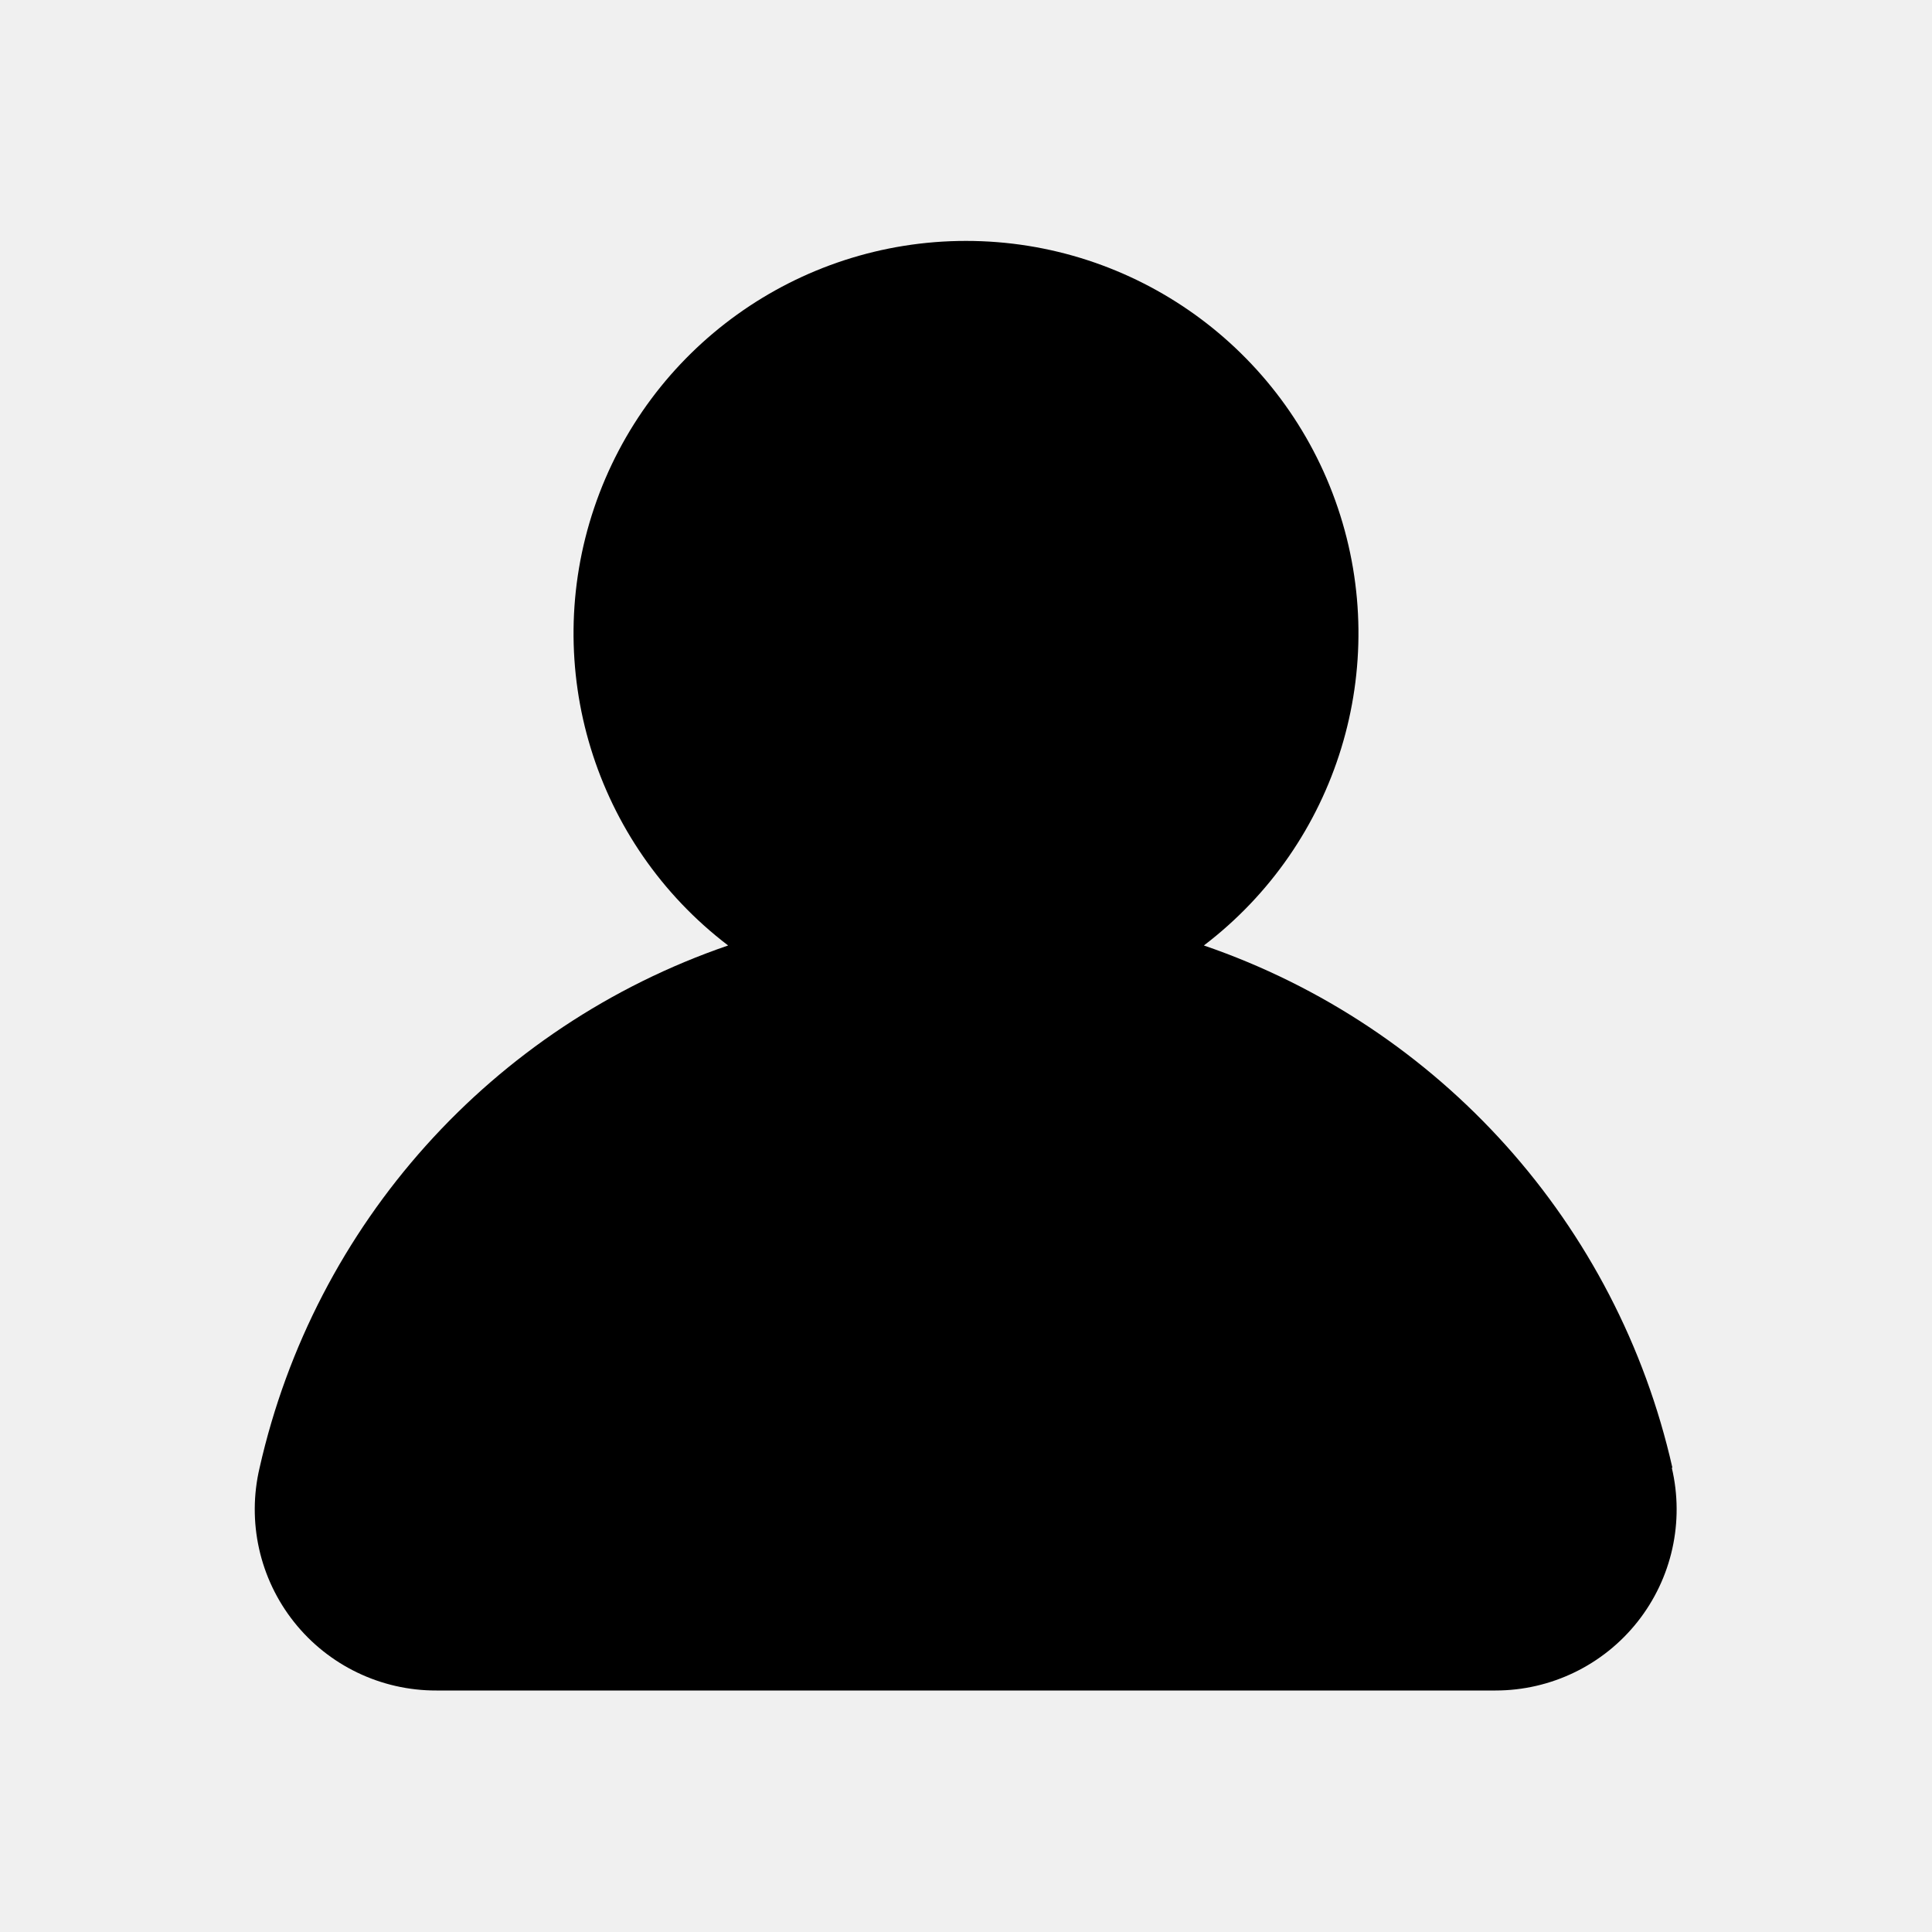
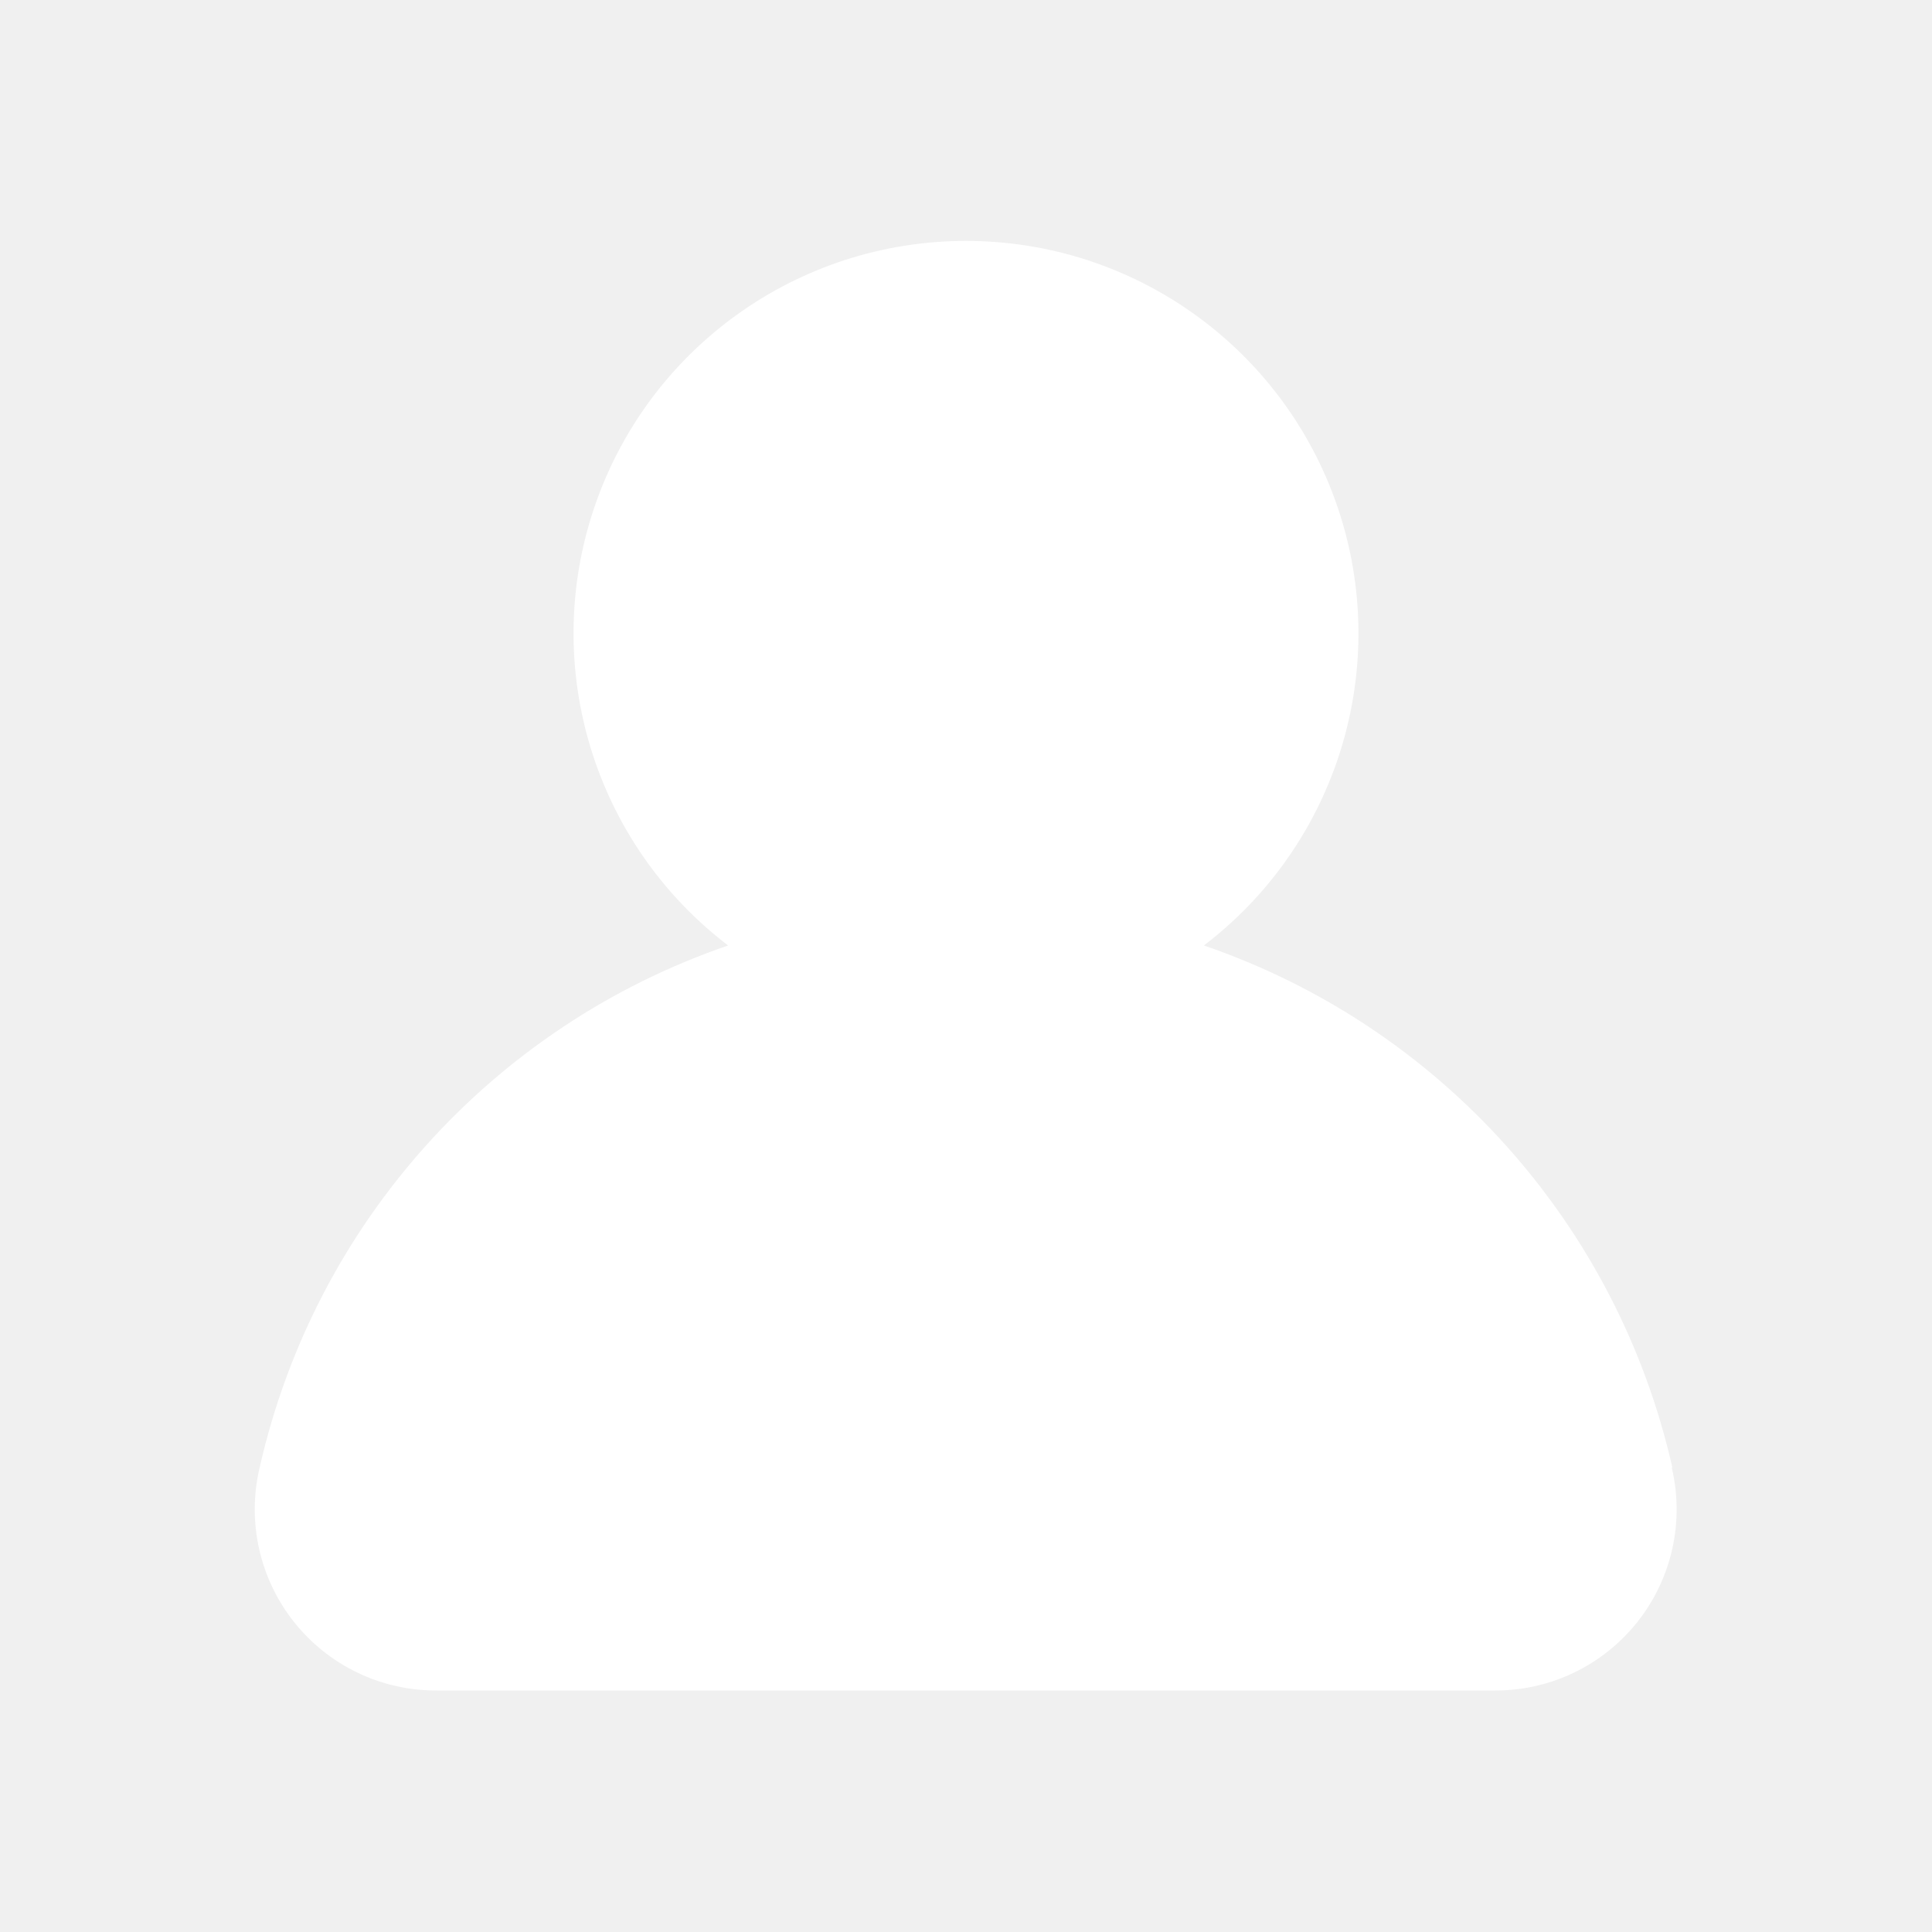
- <svg xmlns="http://www.w3.org/2000/svg" viewBox="0 0 32 32">
+ <svg xmlns="http://www.w3.org/2000/svg" viewBox="0 0 32 32" fill="#FFFFFF">
  <g data-name="Layer 57" id="Layer_57">
    <path d="M27.7,24.31a11.92,11.92,0,0,0-7.76-8.65,6.5,6.5,0,1,0-7.88,0A11.92,11.92,0,0,0,4.3,24.31,3,3,0,0,0,7.23,28H24.77a3,3,0,0,0,2.92-3.69Z" />
  </g>
</svg>
